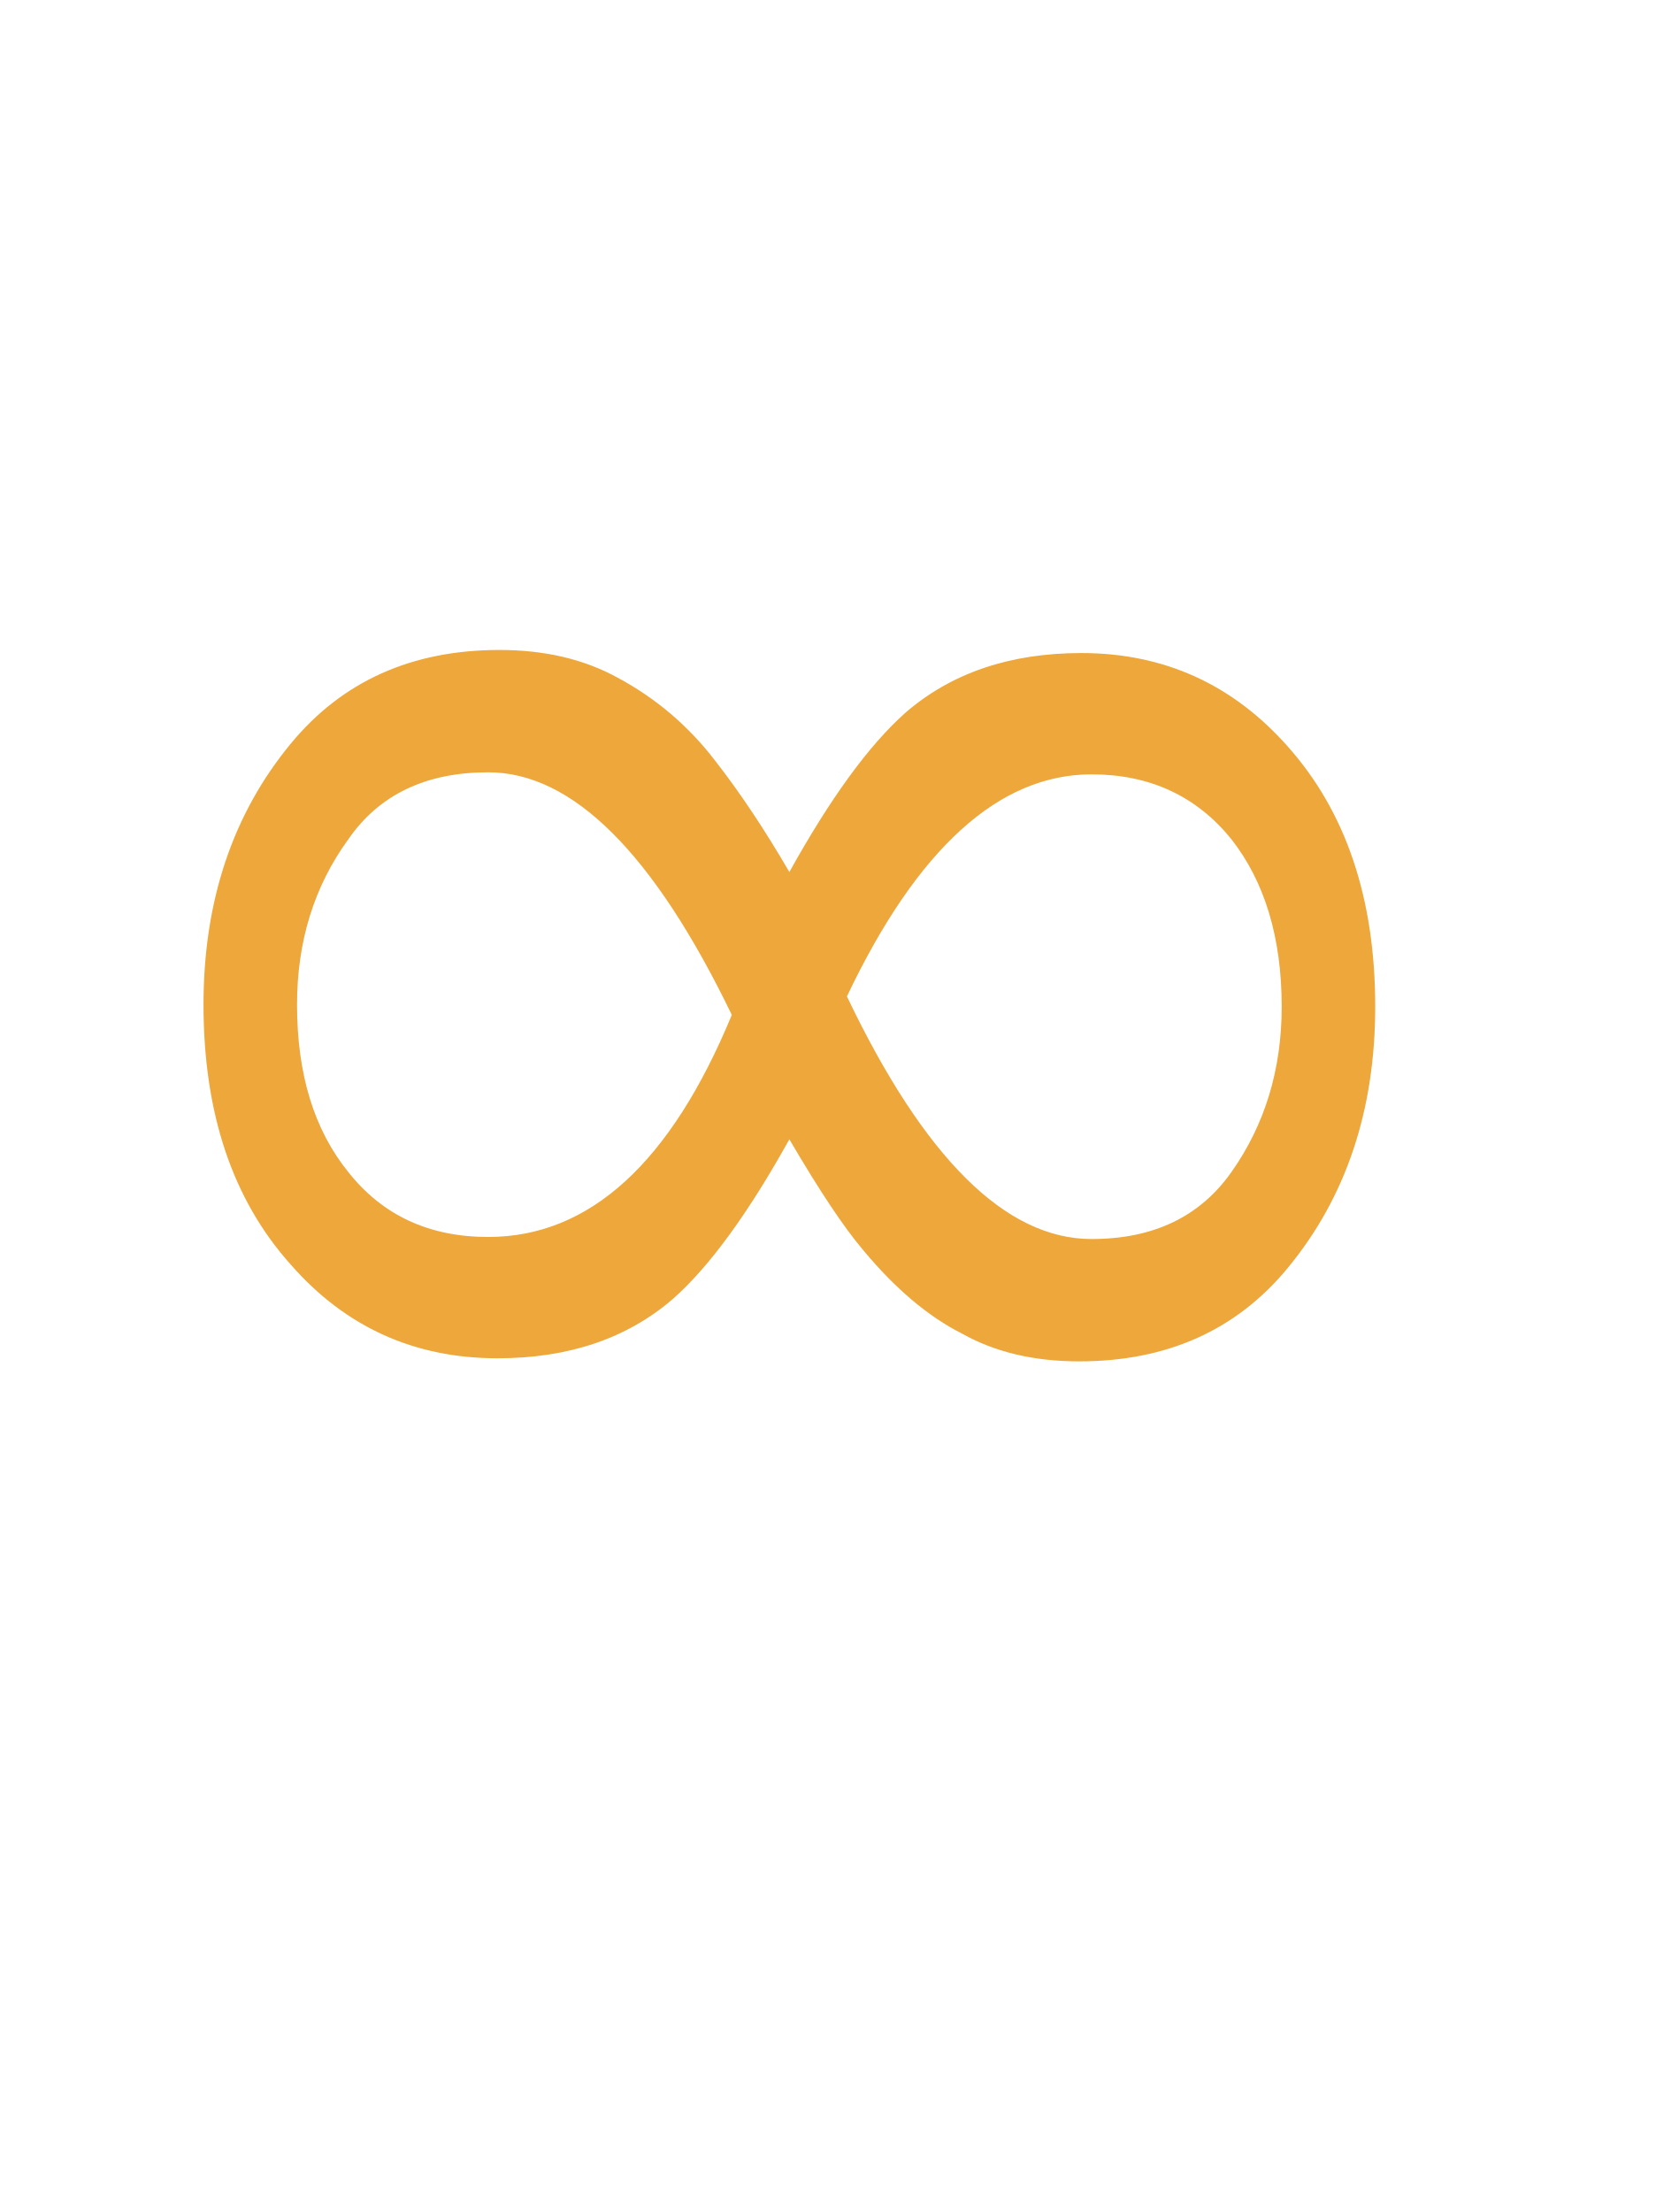
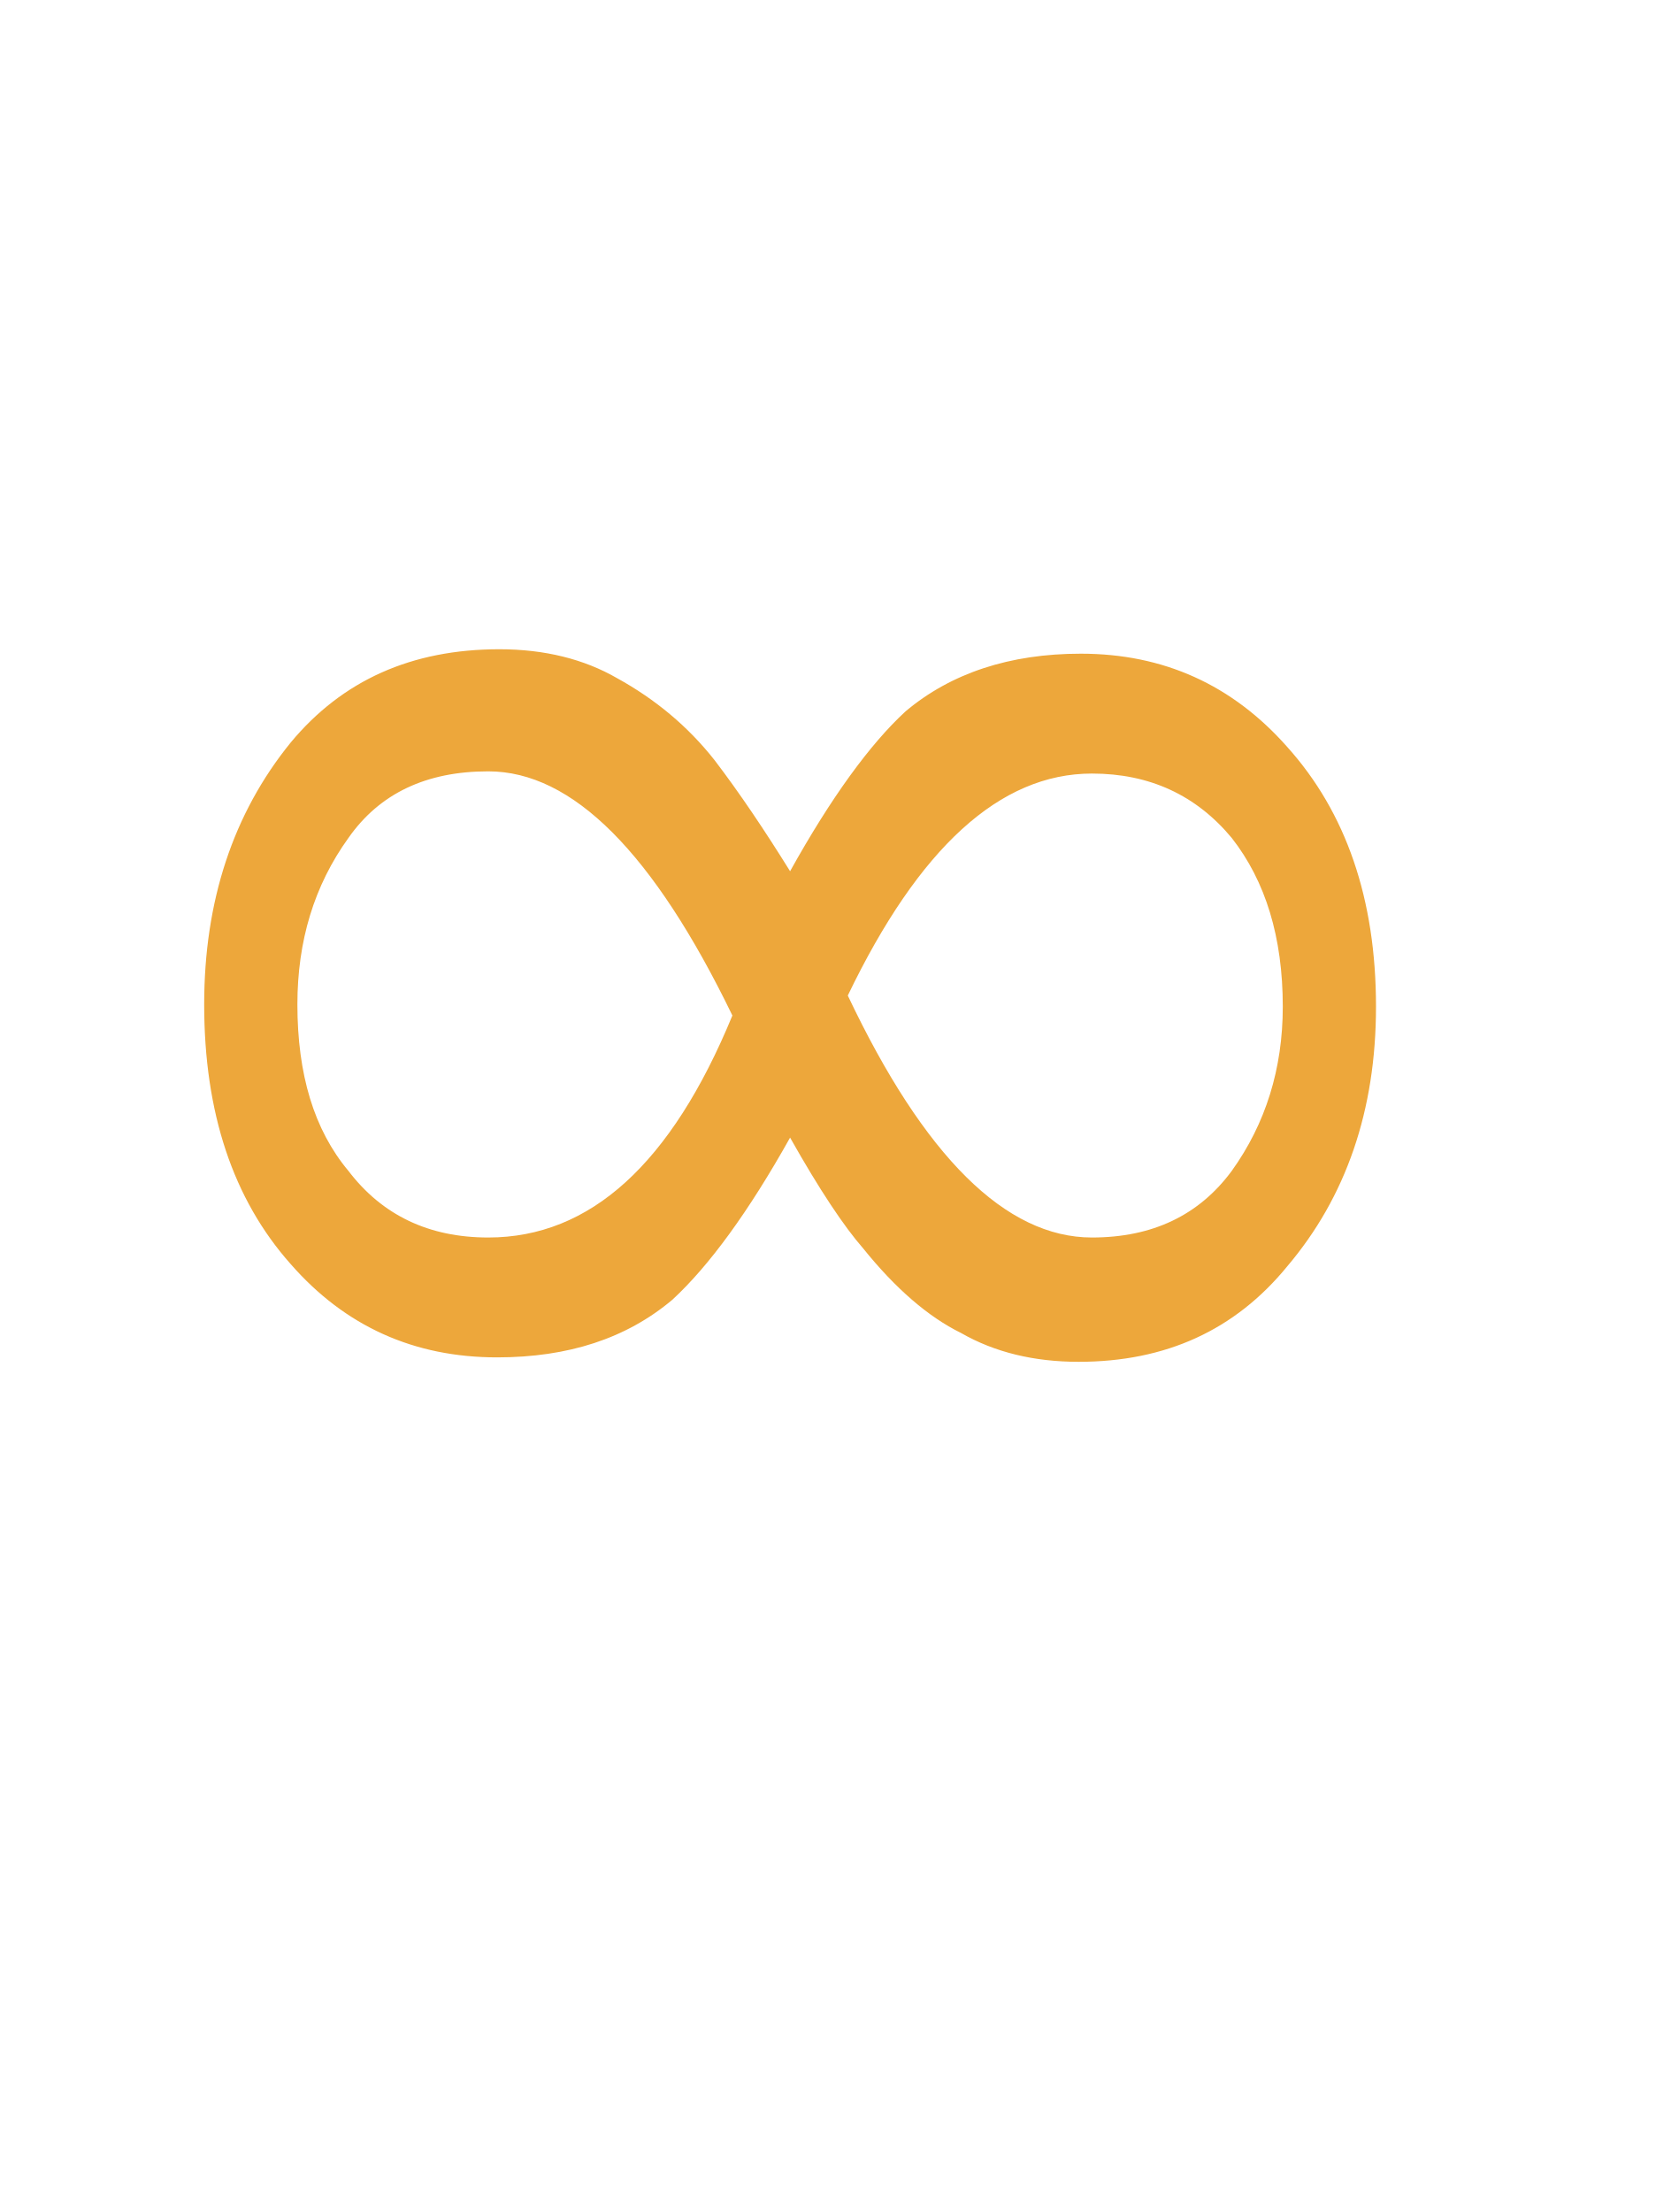
- <svg xmlns="http://www.w3.org/2000/svg" id="Layer_1" data-name="Layer 1" viewBox="0 0 25.52 33.62">
-   <text transform="translate(0 23.91)" style="font-size:28.806px;fill:#eda73b;font-family:WorkSans-Regular, Work Sans">∞</text>
+ <svg xmlns="http://www.w3.org/2000/svg" viewBox="0 0 11.82 15.57">
+   <g id="Layer_2" data-name="Layer 2">
+     <g id="Layer_1-2" data-name="Layer 1">
+       <text transform="translate(0 11.07)" style="isolation:isolate;font-size:13.341px;fill:#eda73b;font-family:WorkSans-Regular, Work Sans">∞</text>
+     </g>
+   </g>
</svg>
